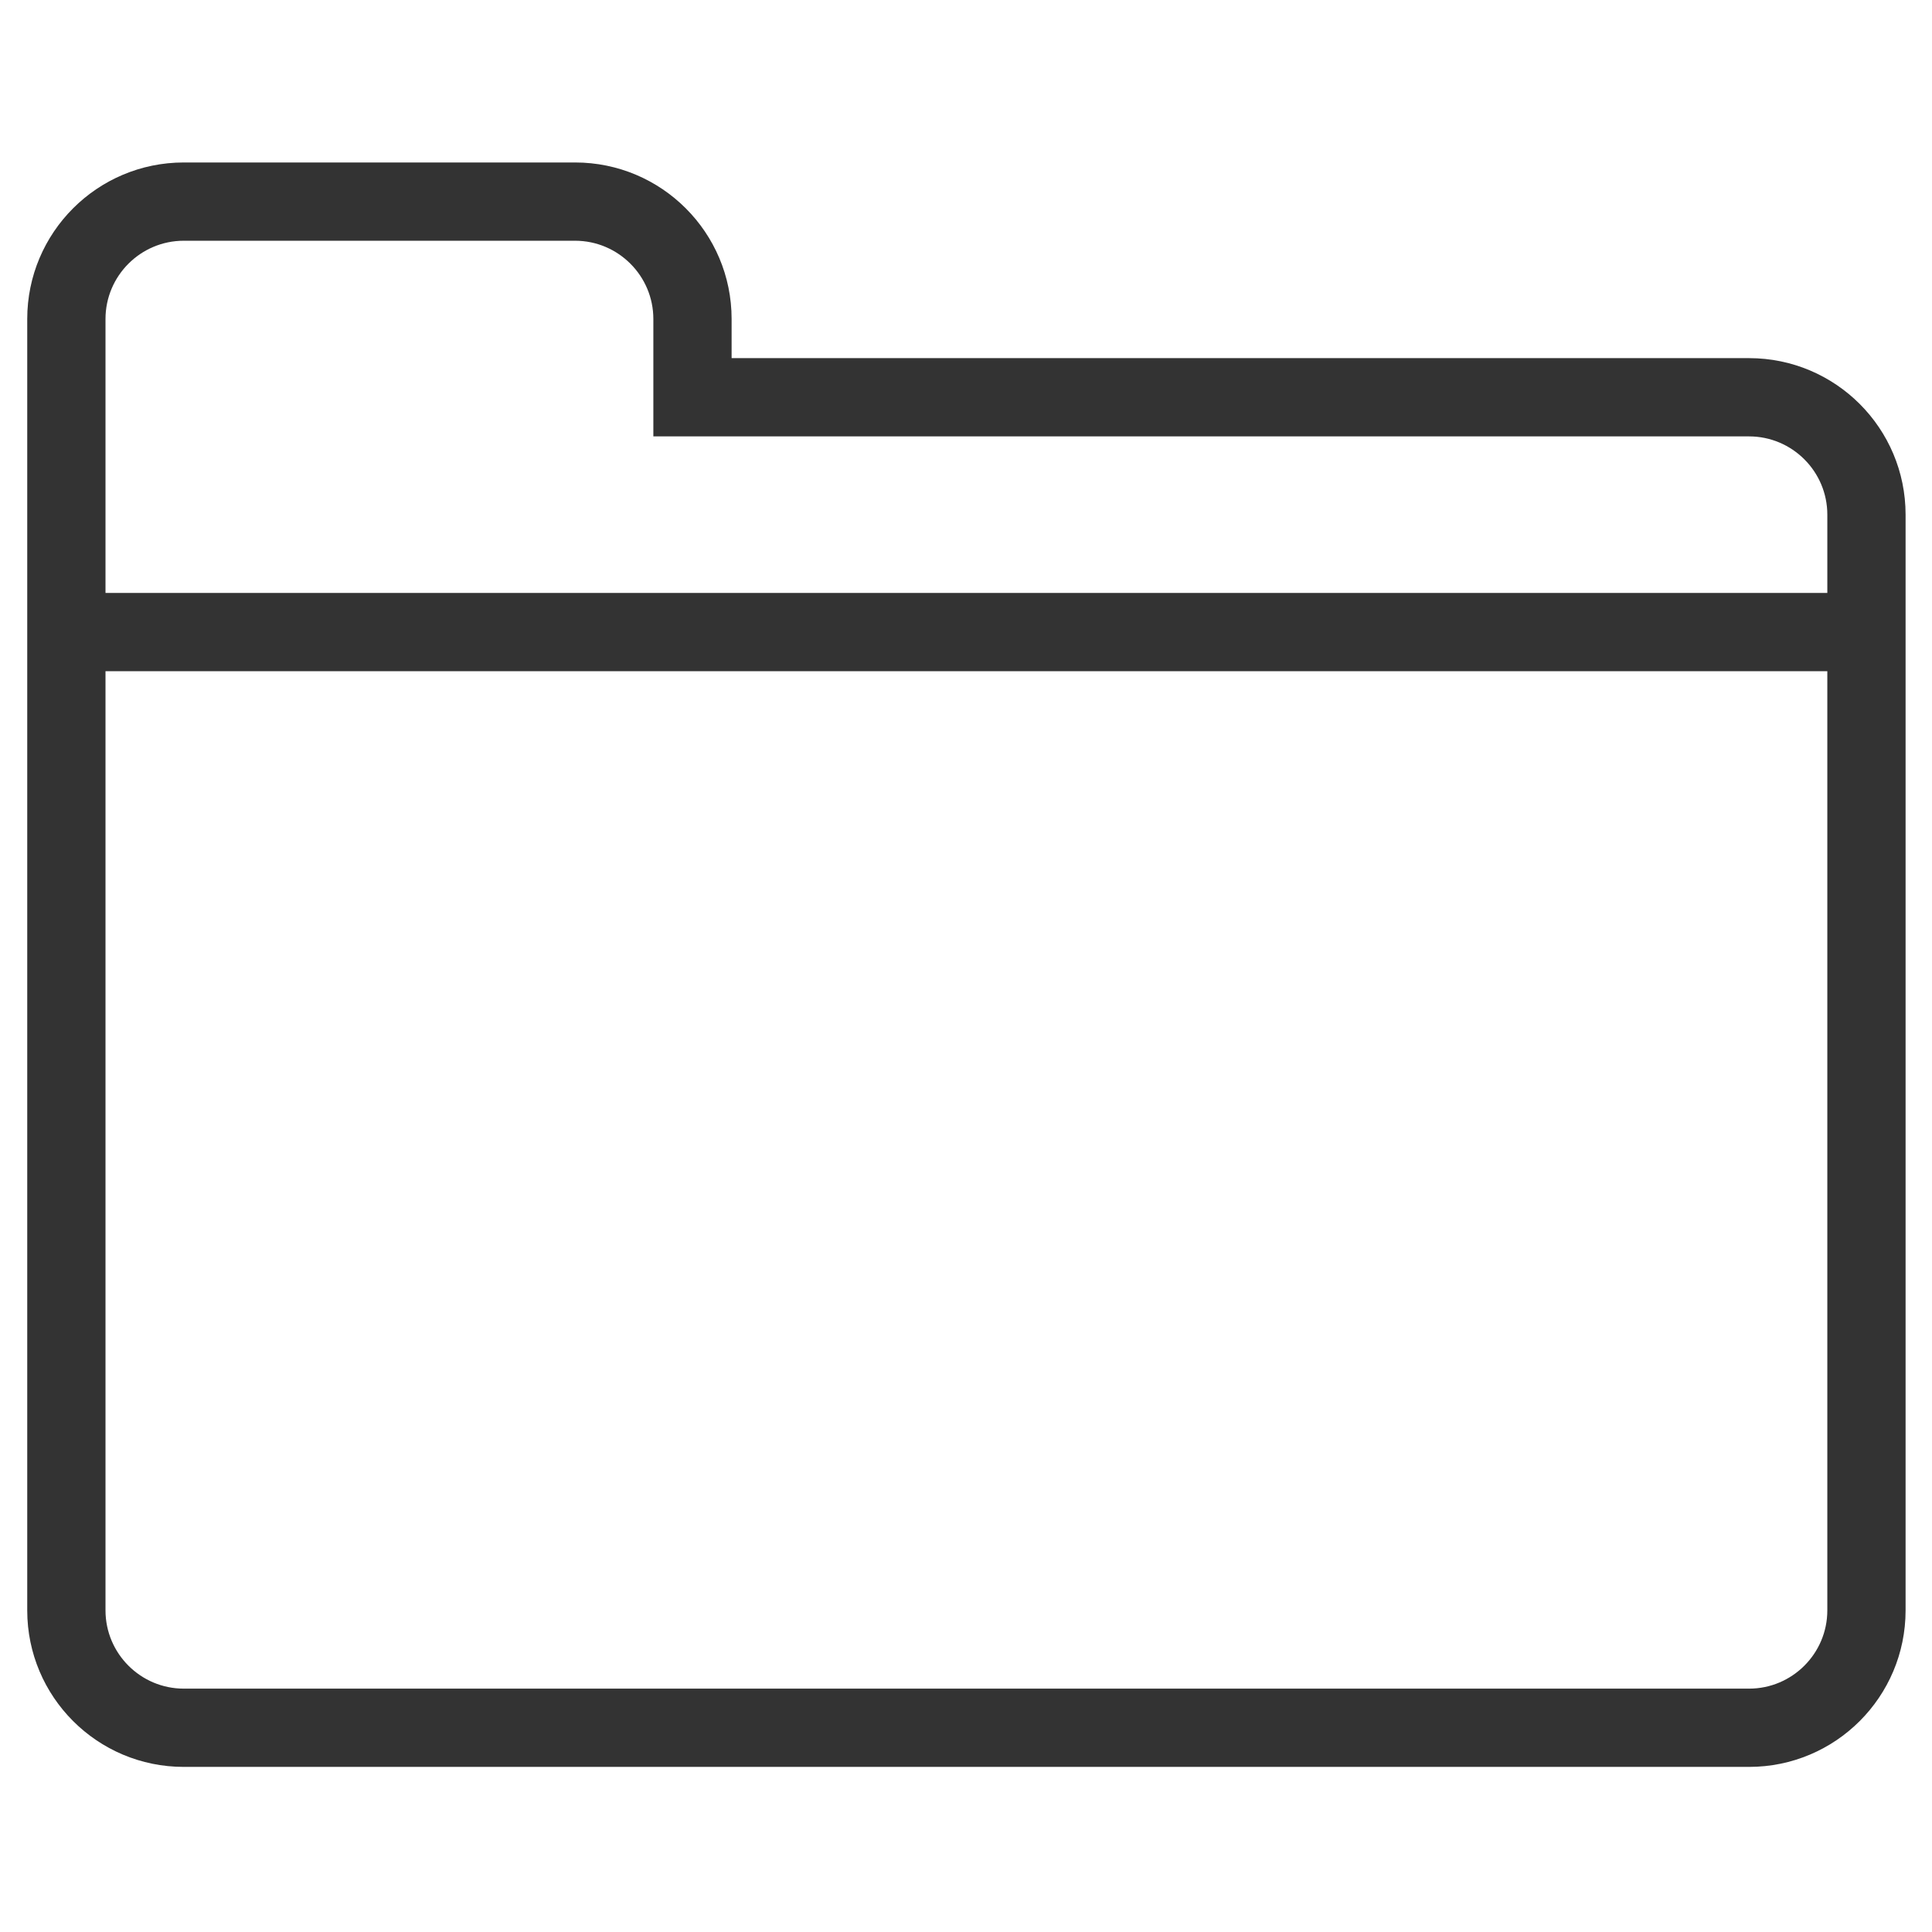
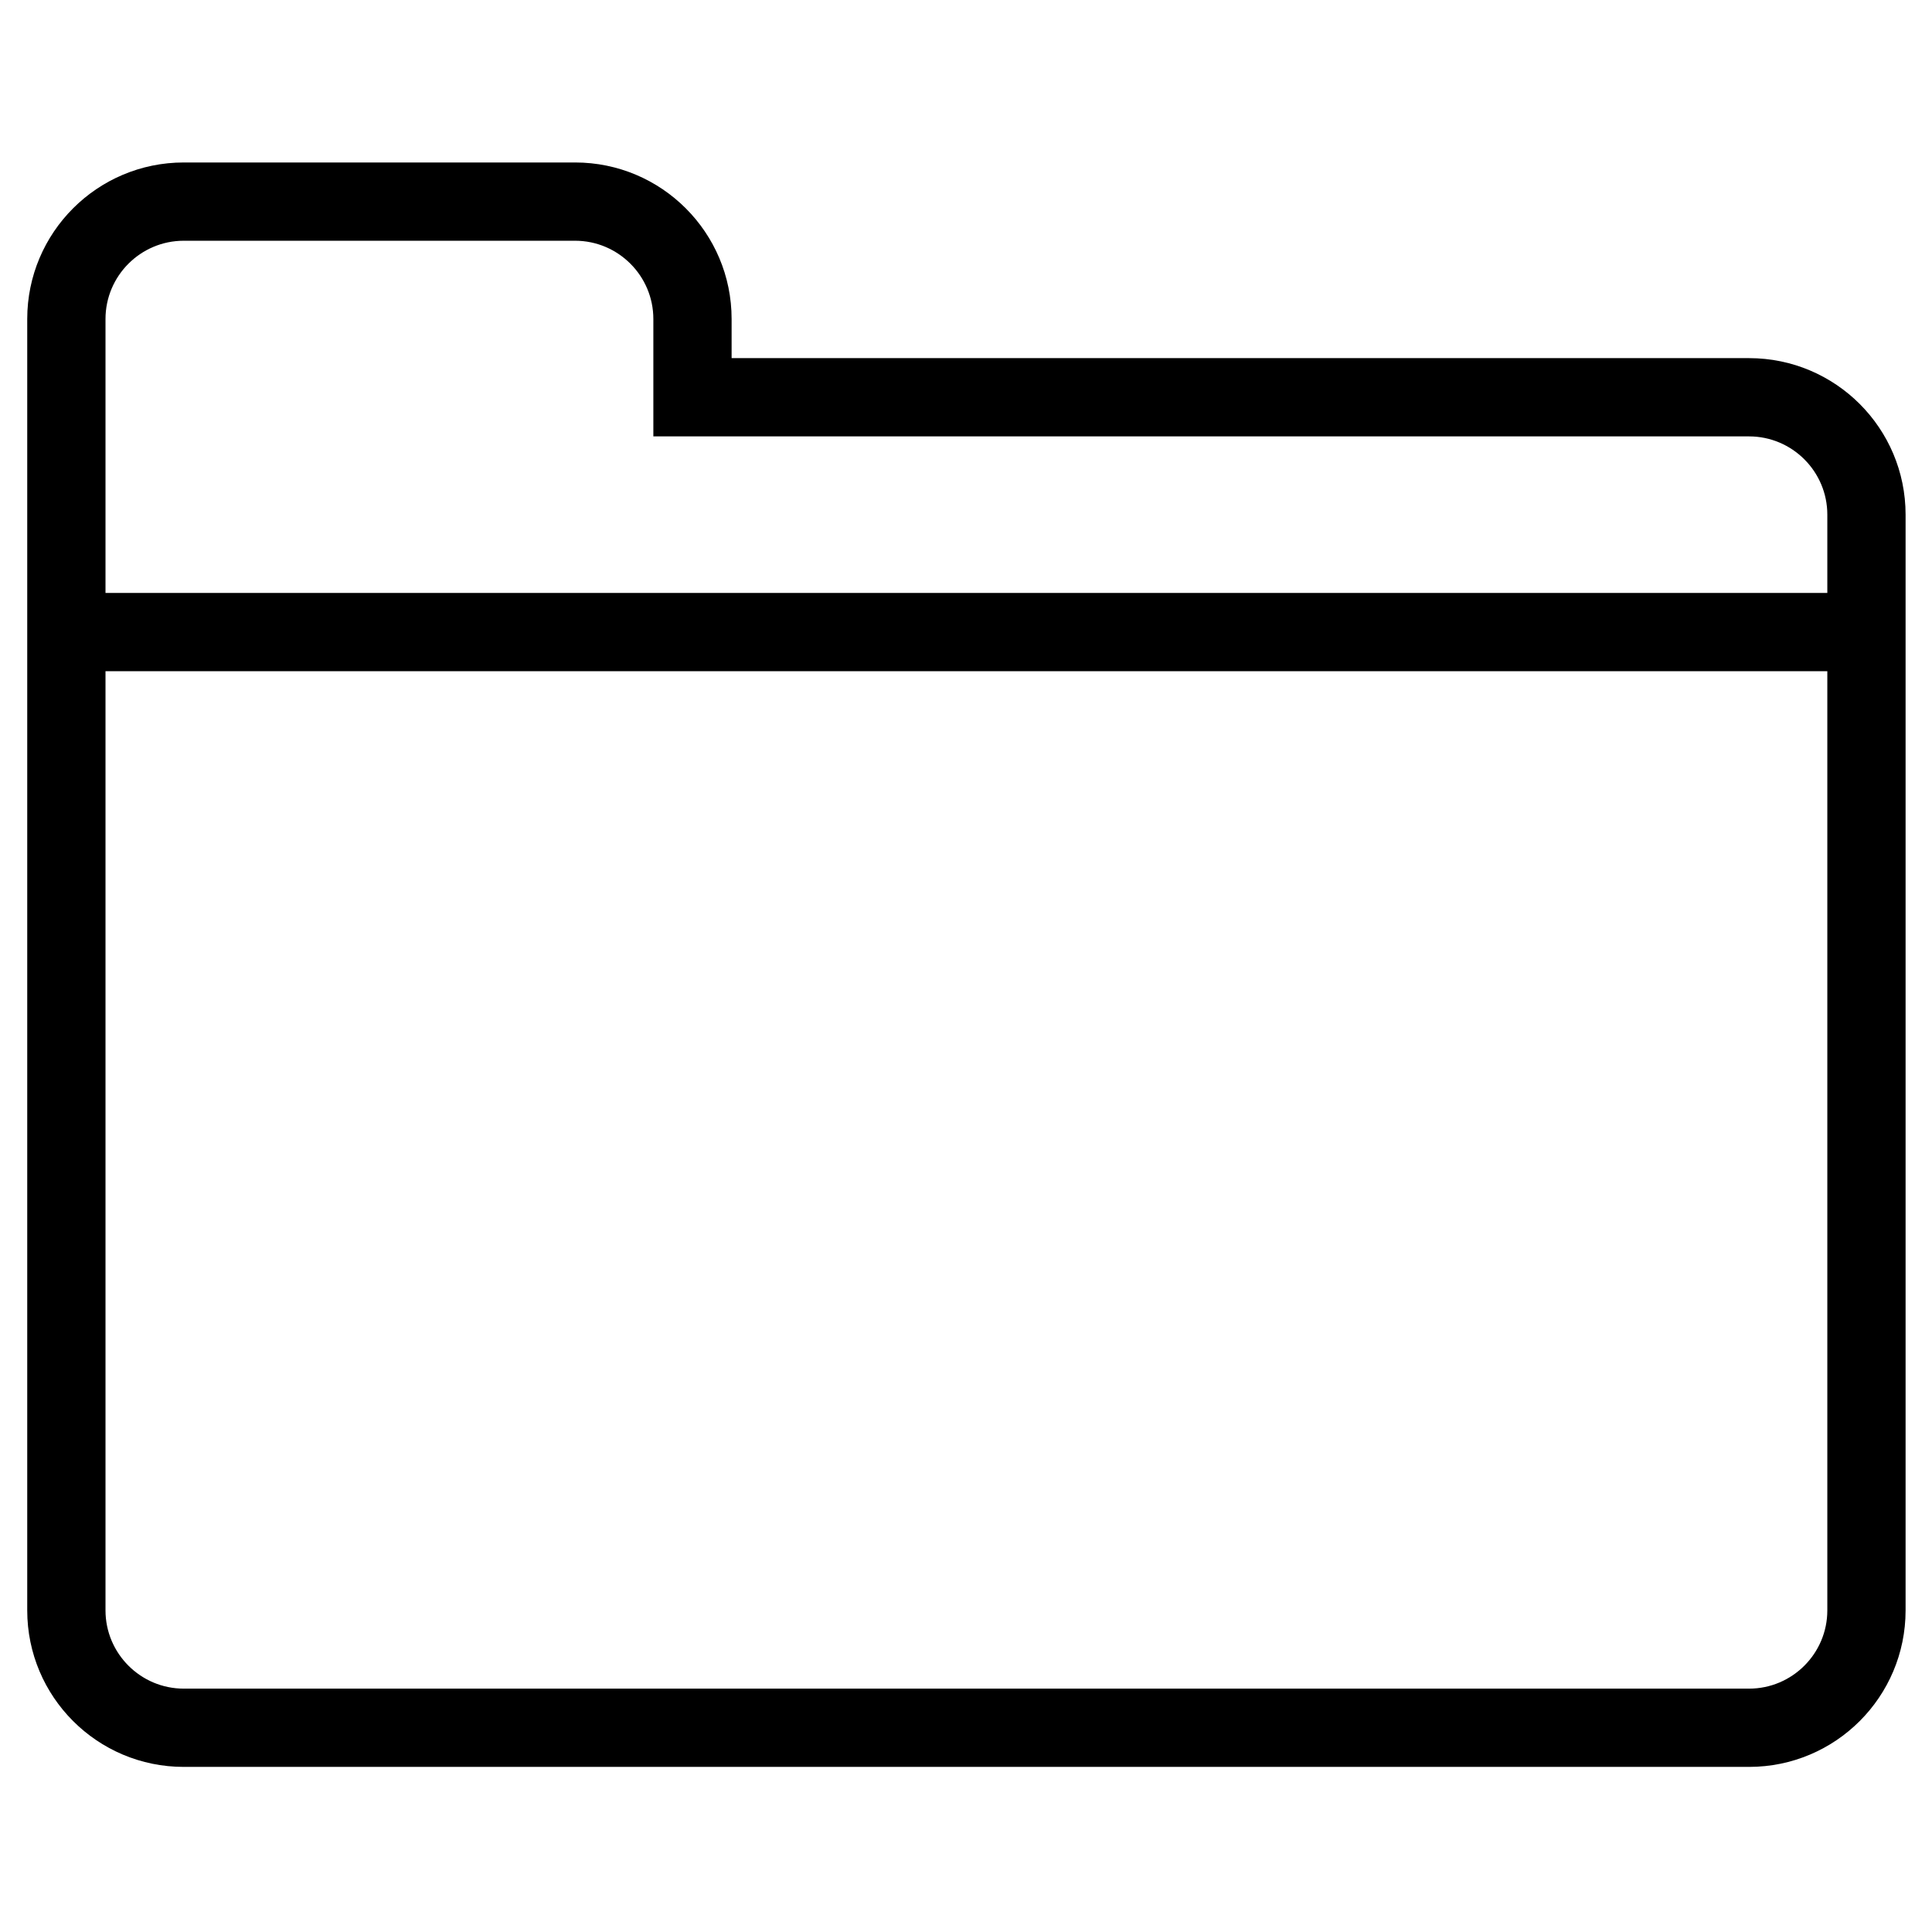
<svg xmlns="http://www.w3.org/2000/svg" enable-background="new 0 0 512 512" height="512px" id="Layer_1" version="1.1" viewBox="0 0 512 512" width="512px" xml:space="preserve">
  <defs id="defs3359" />
-   <path d="M463.518,94.909H193.885v-10.37c0-22.908-18.574-41.482-41.482-41.482H48.699  c-22.908,0-41.482,18.574-41.482,41.482v51.852v72.593v217.78c0,22.907,18.574,41.482,41.482,41.482h414.819  c22.908,0,41.482-18.575,41.482-41.482V136.391C505,113.483,486.426,94.909,463.518,94.909z M27.958,84.539  c0-11.435,9.308-20.741,20.741-20.741h103.705c11.433,0,20.741,9.306,20.741,20.741v10.37v20.741h20.741h269.633  c11.433,0,20.741,9.306,20.741,20.741v20.741H27.958v-20.741V84.539z M463.518,447.506H48.699c-11.433,0-20.741-9.307-20.741-20.741  v-217.78v-31.111h456.301v248.892C484.259,438.198,474.952,447.506,463.518,447.506z" id="path3355" style="fill:#333333" fill="#37404D" />
+   <path d="M463.518,94.909H193.885v-10.37c0-22.908-18.574-41.482-41.482-41.482H48.699  c-22.908,0-41.482,18.574-41.482,41.482v51.852v72.593v217.78c0,22.907,18.574,41.482,41.482,41.482h414.819  c22.908,0,41.482-18.575,41.482-41.482V136.391C505,113.483,486.426,94.909,463.518,94.909z M27.958,84.539  c0-11.435,9.308-20.741,20.741-20.741h103.705c11.433,0,20.741,9.306,20.741,20.741v10.37v20.741h20.741h269.633  c11.433,0,20.741,9.306,20.741,20.741v20.741H27.958v-20.741V84.539z M463.518,447.506H48.699c-11.433,0-20.741-9.307-20.741-20.741  v-217.78v-31.111h456.301v248.892C484.259,438.198,474.952,447.506,463.518,447.506z" id="path3355" style="fill:#000000" fill="#37404D" />
</svg>
